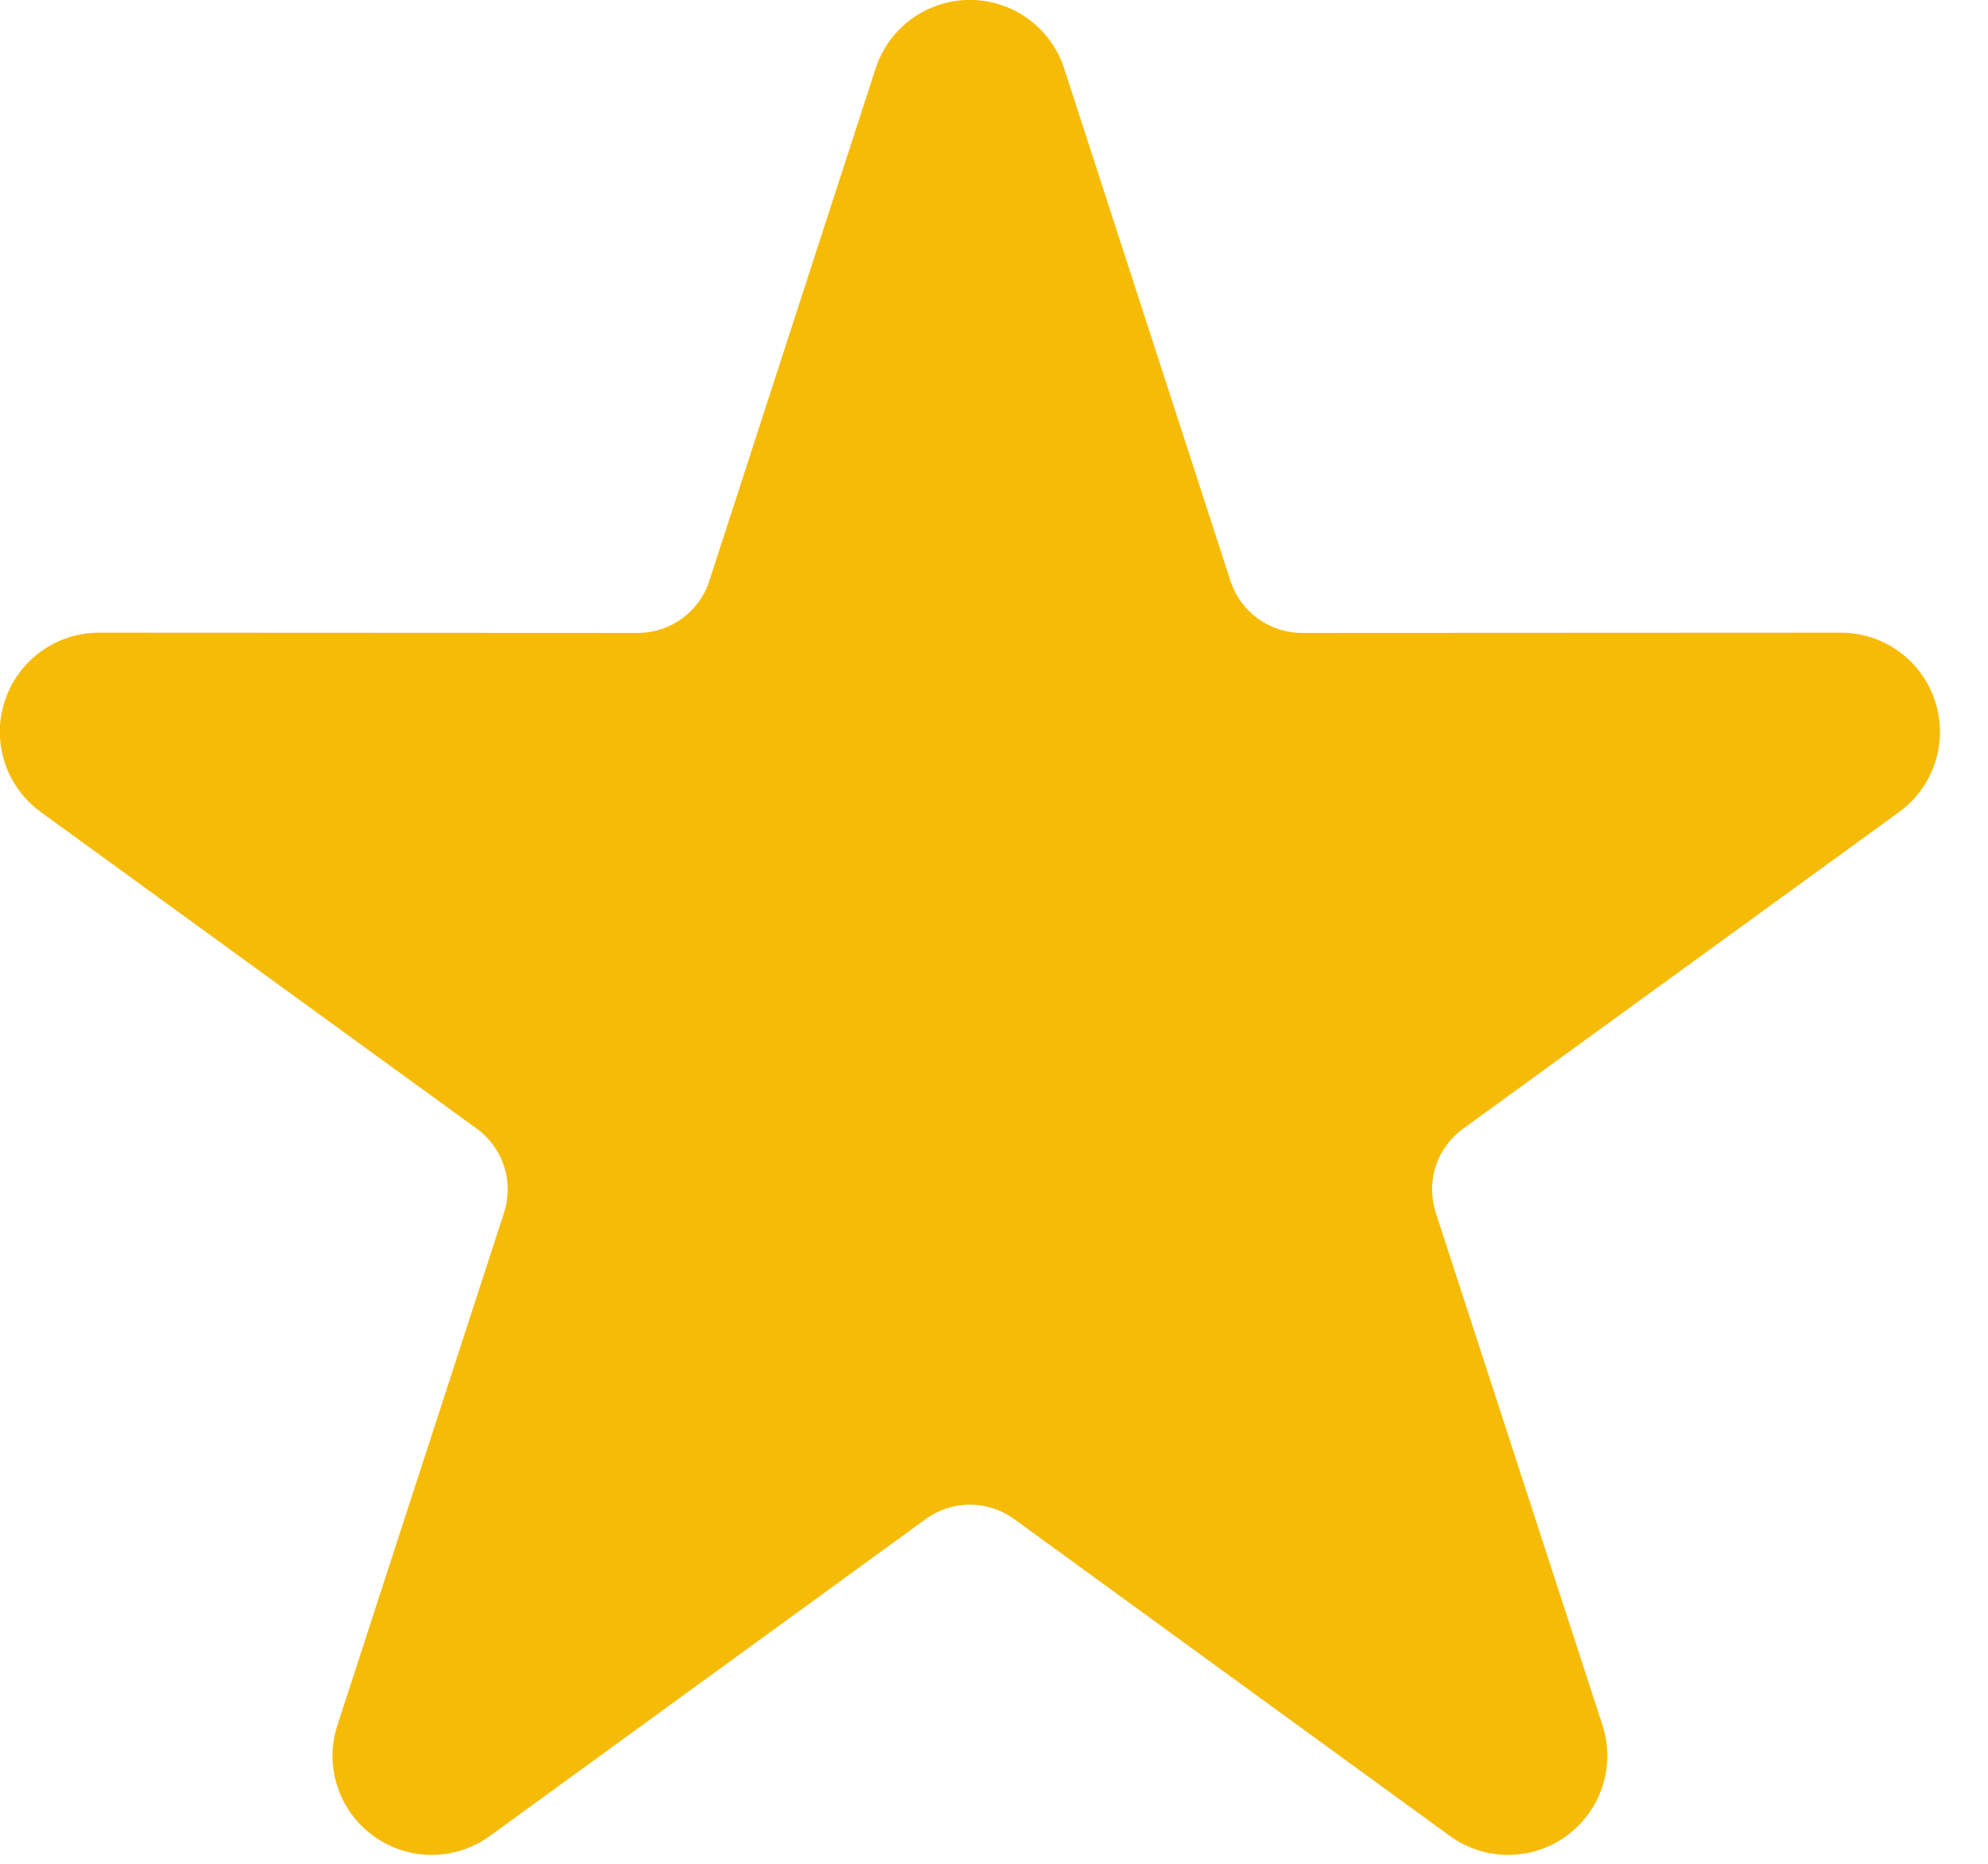
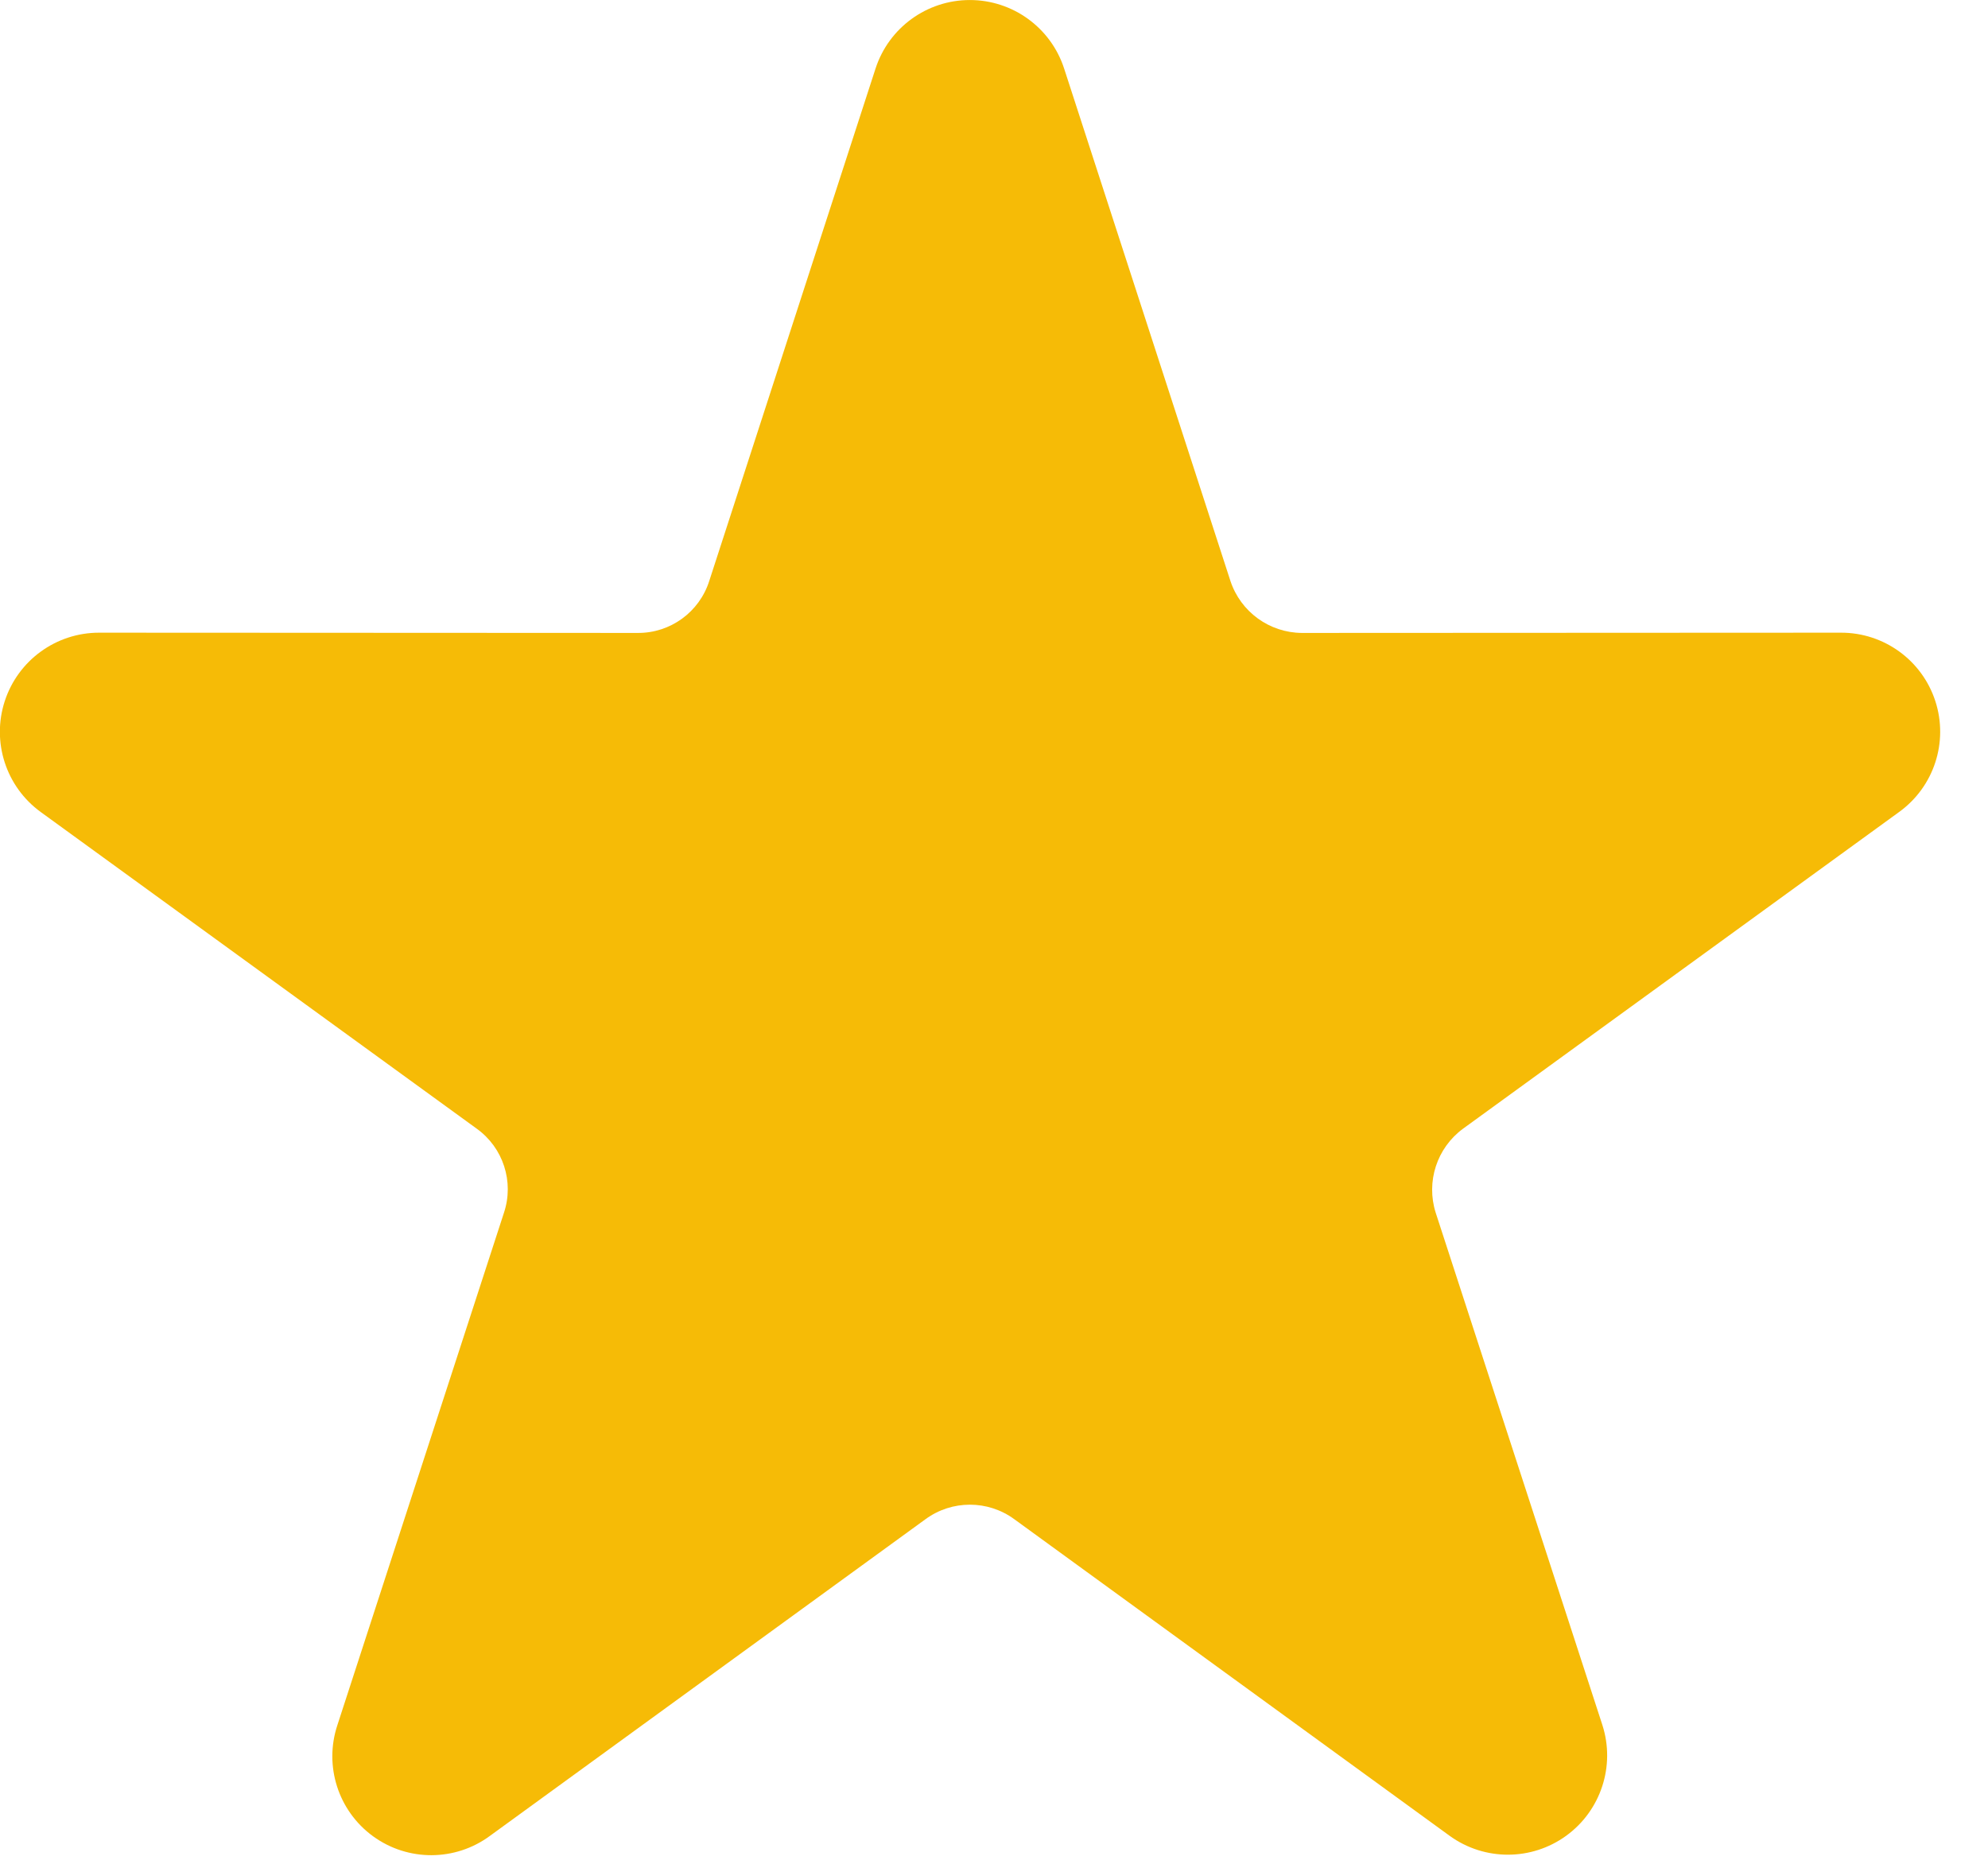
- <svg xmlns="http://www.w3.org/2000/svg" width="100%" height="100%" viewBox="0 0 16 15" version="1.1" xml:space="preserve" style="fill-rule:evenodd;clip-rule:evenodd;stroke-linejoin:round;stroke-miterlimit:2;">
-   <g transform="matrix(1,0,0,1,-427.432,-259.996)">
-     <g transform="matrix(1.01647,0,0,1.01647,-14.9846,-123.719)">
-       <path d="M442.181,378.04C442.286,377.716 442.588,377.497 442.928,377.497C443.268,377.497 443.569,377.716 443.674,378.04L444.991,382.098C445.03,382.217 445.106,382.321 445.207,382.395C445.309,382.469 445.432,382.509 445.557,382.509L449.824,382.507C450.164,382.507 450.465,382.726 450.57,383.05C450.675,383.373 450.56,383.727 450.285,383.927L446.833,386.434C446.731,386.508 446.655,386.612 446.616,386.731C446.577,386.851 446.578,386.98 446.616,387.099L447.936,391.156C448.041,391.48 447.926,391.834 447.651,392.034C447.376,392.234 447.003,392.234 446.728,392.034L443.278,389.525C443.176,389.451 443.054,389.411 442.928,389.411C442.802,389.411 442.68,389.451 442.578,389.525L439.127,392.034C438.852,392.234 438.48,392.234 438.205,392.034C437.929,391.834 437.814,391.48 437.92,391.156L439.239,387.099C439.278,386.98 439.278,386.851 439.239,386.731C439.201,386.612 439.125,386.508 439.023,386.434L435.571,383.927C435.296,383.727 435.18,383.373 435.285,383.05C435.391,382.726 435.692,382.507 436.032,382.507L440.298,382.509C440.424,382.509 440.547,382.469 440.648,382.395C440.75,382.321 440.826,382.217 440.864,382.098L442.181,378.04Z" style="fill:rgb(246,187,6);" />
-     </g>
-   </g>
+ <svg xmlns="http://www.w3.org/2000/svg" xml:space="preserve" style="fill-rule:evenodd;clip-rule:evenodd;stroke-linejoin:round;stroke-miterlimit:2" viewBox="0 0 16 15">
+   <path d="M442.181 378.04a.785.785 0 0 1 1.493 0l1.317 4.058a.6.6 0 0 0 .566.411l4.267-.002a.784.784 0 0 1 .461 1.42l-3.452 2.507a.6.6 0 0 0-.217.665l1.32 4.057a.786.786 0 0 1-1.208.878l-3.45-2.509a.595.595 0 0 0-.7 0l-3.451 2.509a.783.783 0 0 1-1.207-.878l1.319-4.057a.59.59 0 0 0-.216-.665l-3.452-2.507a.785.785 0 0 1 .461-1.42l4.266.002a.59.59 0 0 0 .566-.411z" style="fill:#f6bb06" transform="translate(-442.417 -383.715)scale(1.01647)" />
</svg>
